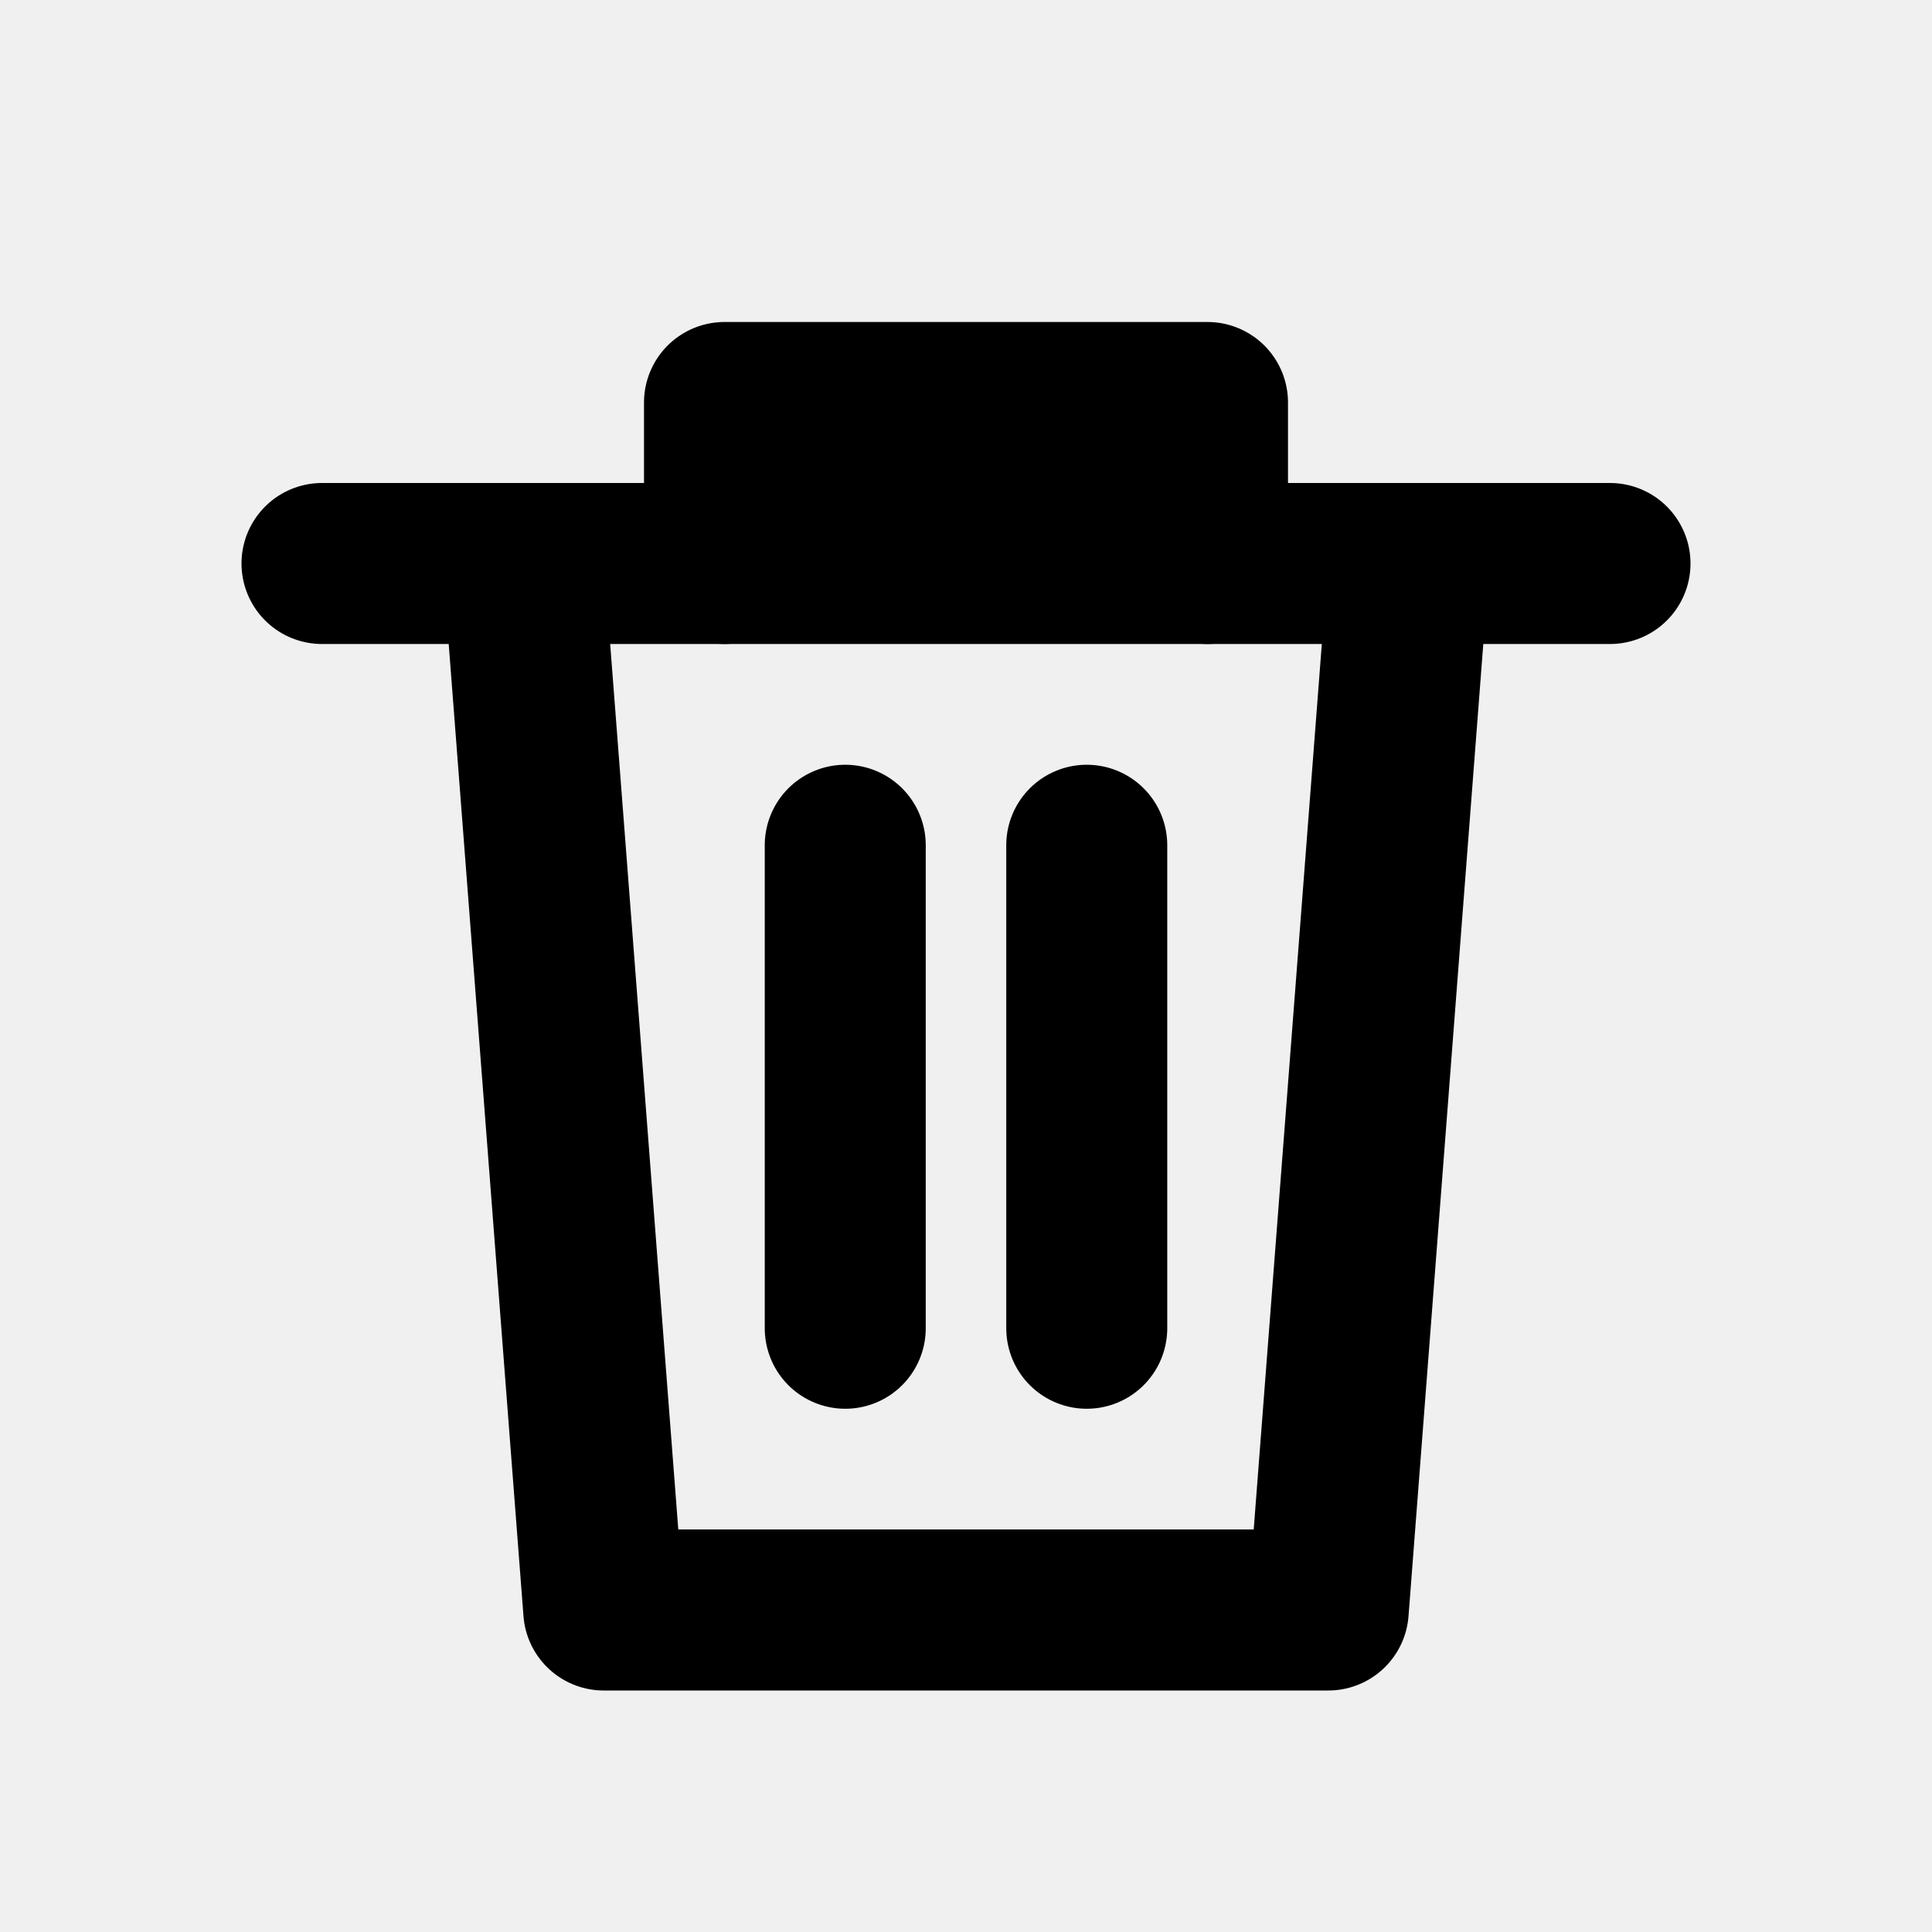
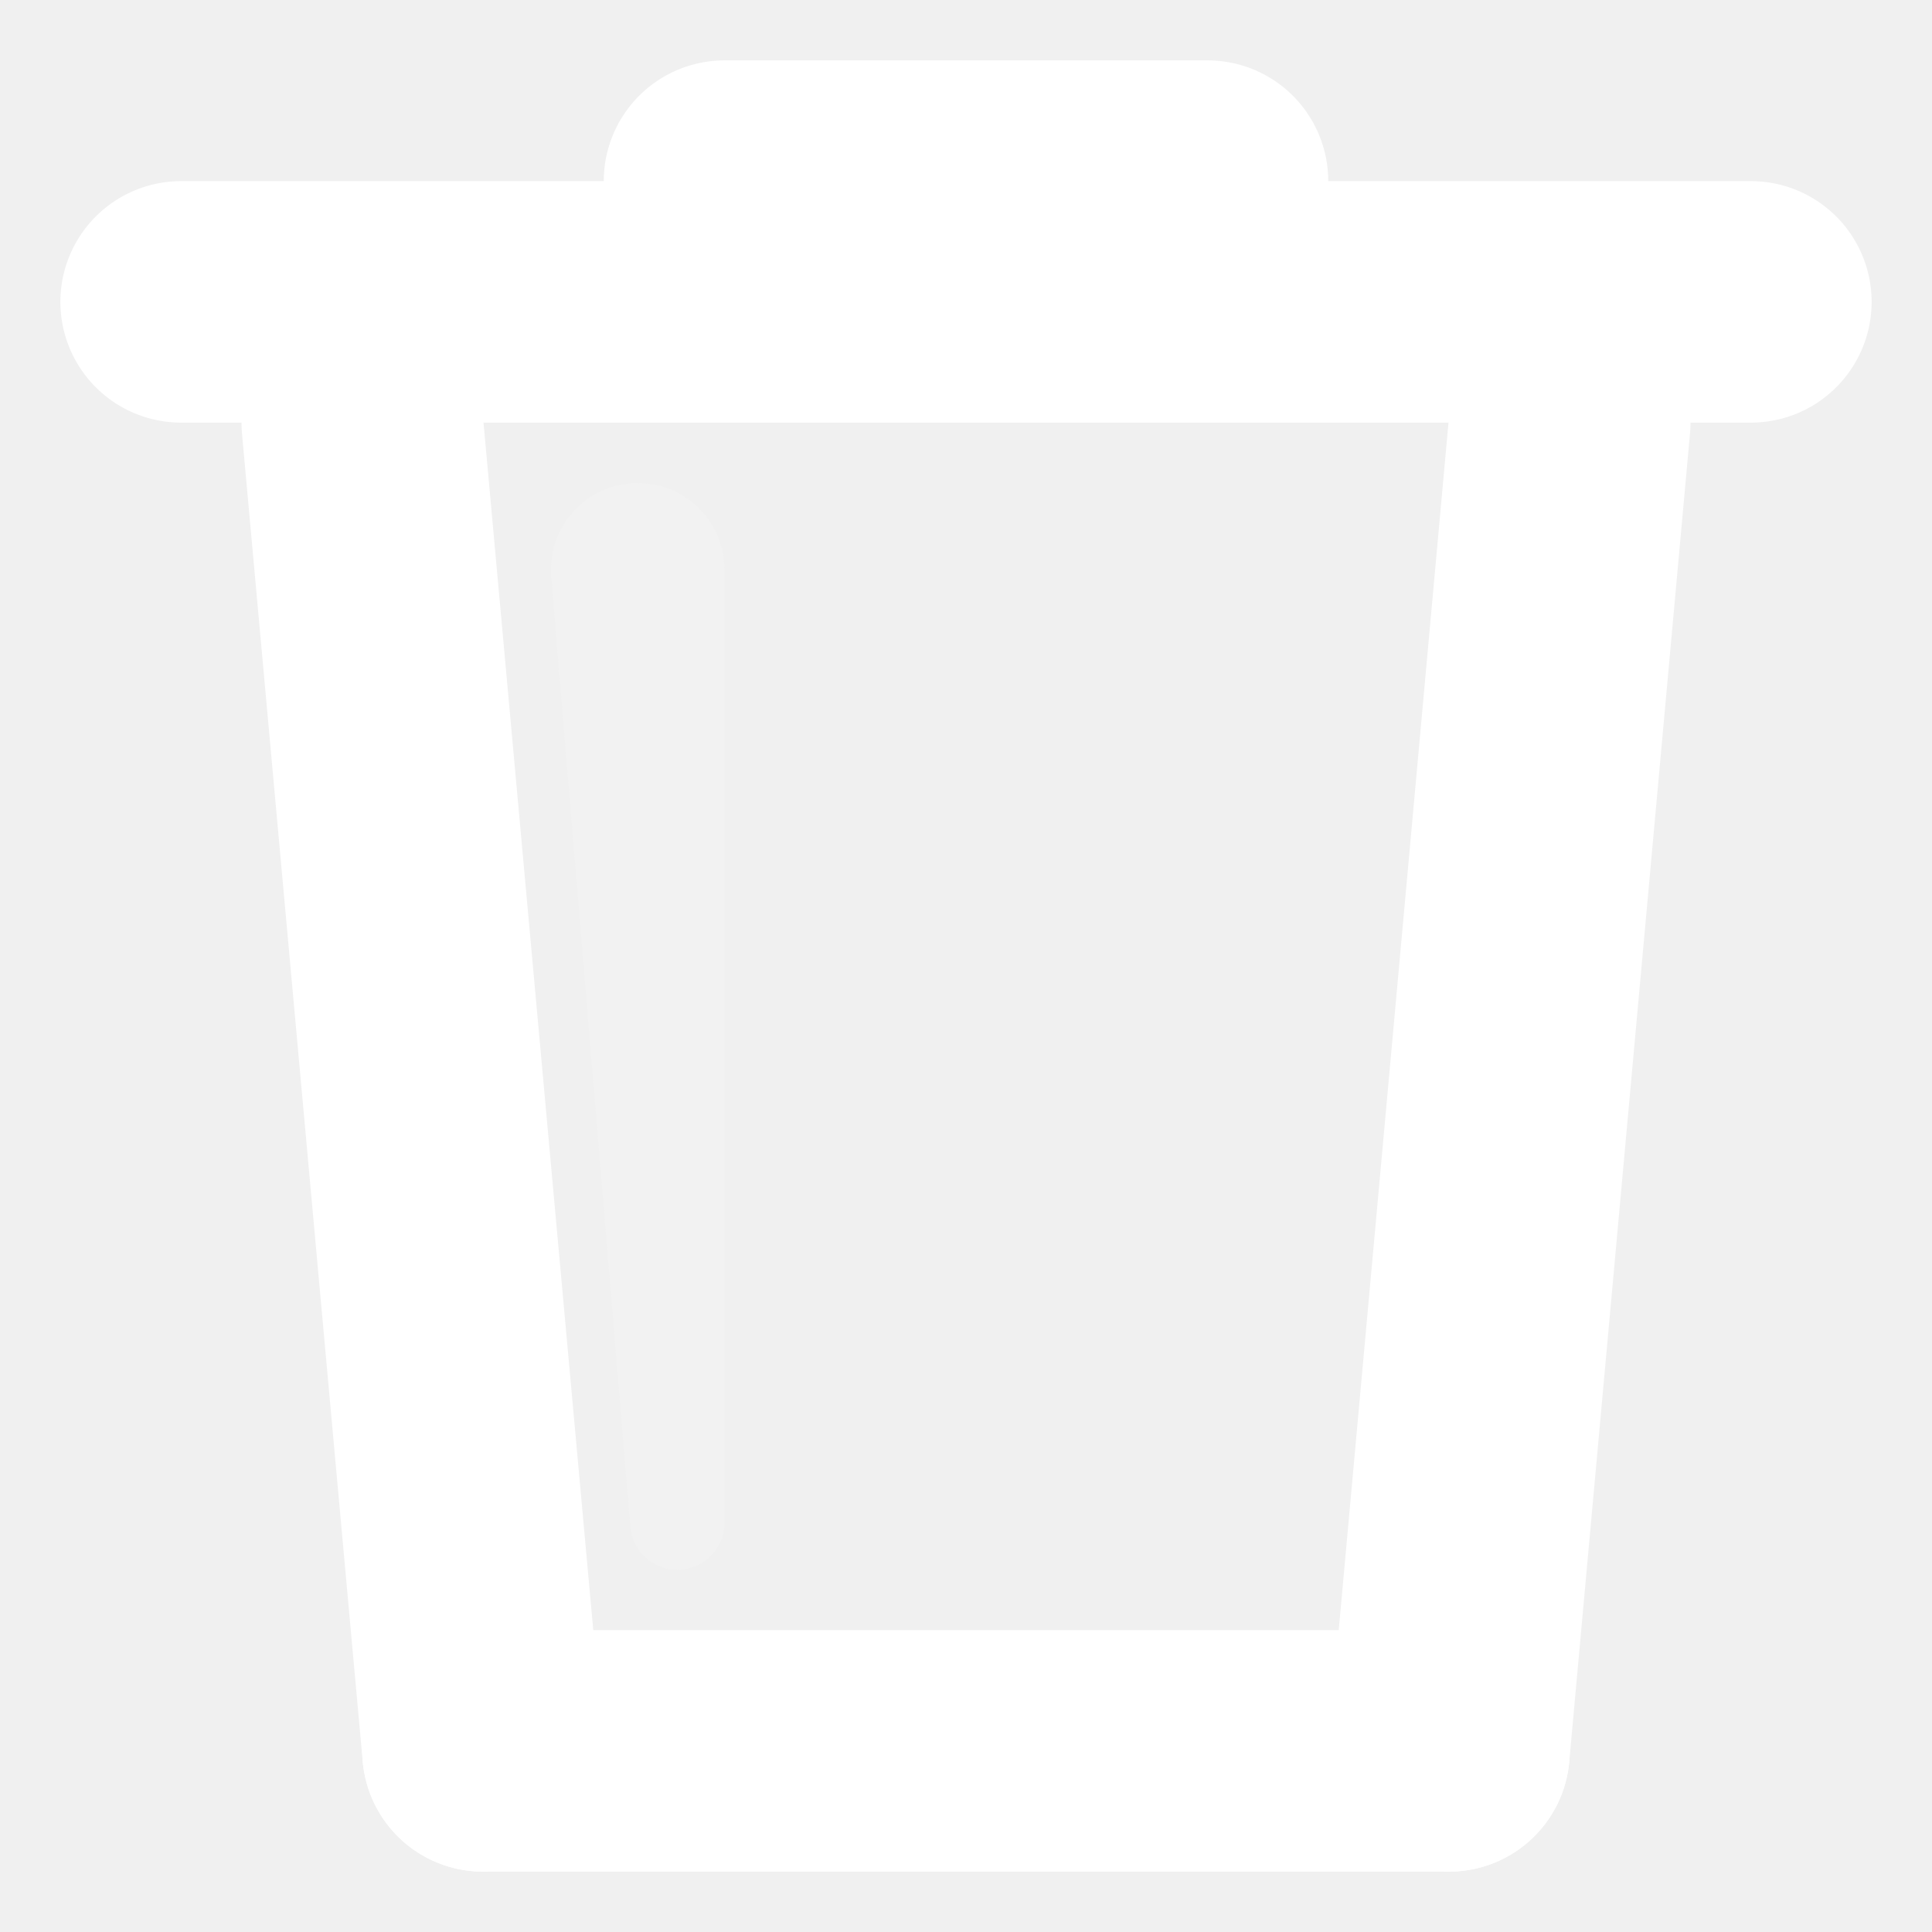
- <svg xmlns="http://www.w3.org/2000/svg" viewBox="0 0 24 24" fill="none" stroke="currentColor" stroke-width="2" stroke-linecap="round" stroke-linejoin="round">
-   <path d="M4 7 H20" />
-   <path d="M9 7 V5 H15 V7" />
-   <path d="M6.5 7 L7.5 20 H16.5 L17.5 7" />
-   <path d="M10.5 10.5 V16.5 M13.5 10.5 V16.5" />
+ <svg xmlns="http://www.w3.org/2000/svg" width="32" height="32" viewBox="0 0 32 32" fill="none">
+   <path d="M29 5L3 5" stroke="#ffffff" stroke-width="4" stroke-linecap="round" />
+   <path d="M8 29L6 7" stroke="#ffffff" stroke-width="4" stroke-linecap="round" />
+   <path d="M24 29L26 7" stroke="#ffffff" stroke-width="4" stroke-linecap="round" />
+   <path d="M12 3L20 3" stroke="#ffffff" stroke-width="4" stroke-linecap="round" />
+   <path d="M8 29L24 29" stroke="#ffffff" stroke-width="4" stroke-linecap="round" />
+   <path d="M10.44 25.284L9.13 9.557C9.06 8.719 9.721 8 10.562 8C11.356 8 12 8.644 12 9.438V25.219C12 25.65 11.65 26 11.219 26C10.812 26 10.474 25.689 10.44 25.284Z" fill="#F2F2F2" />
</svg>
